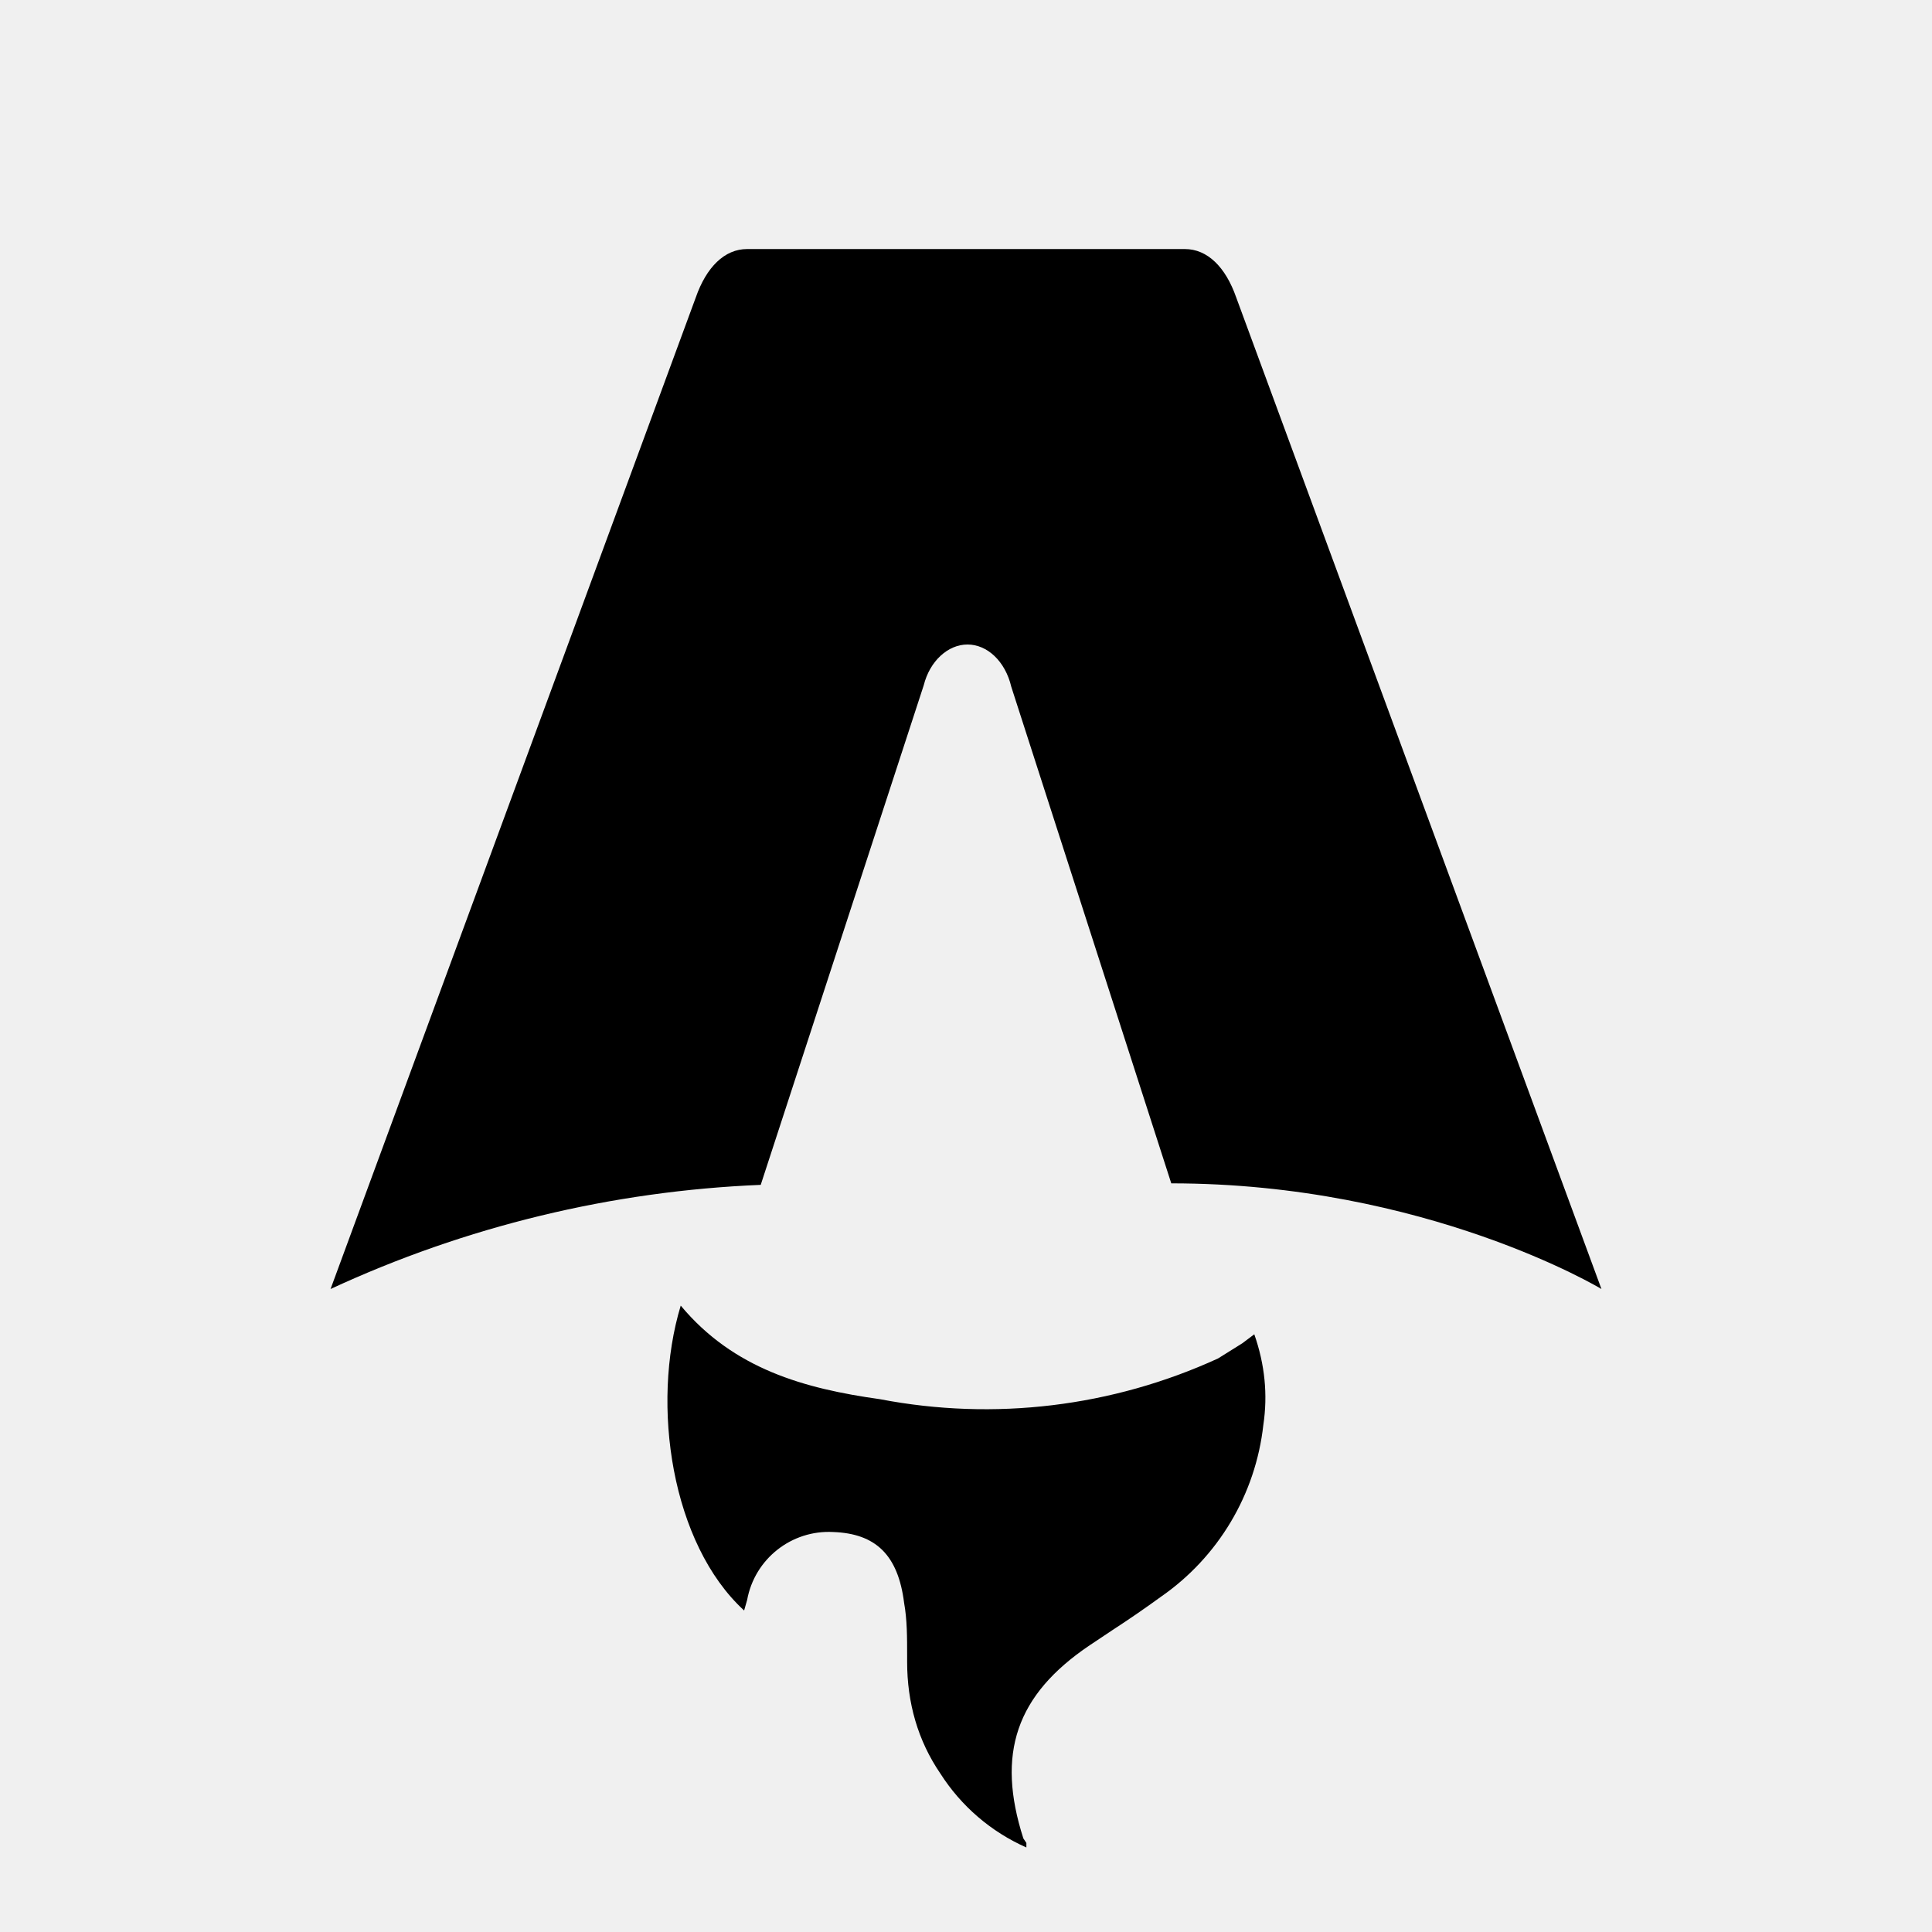
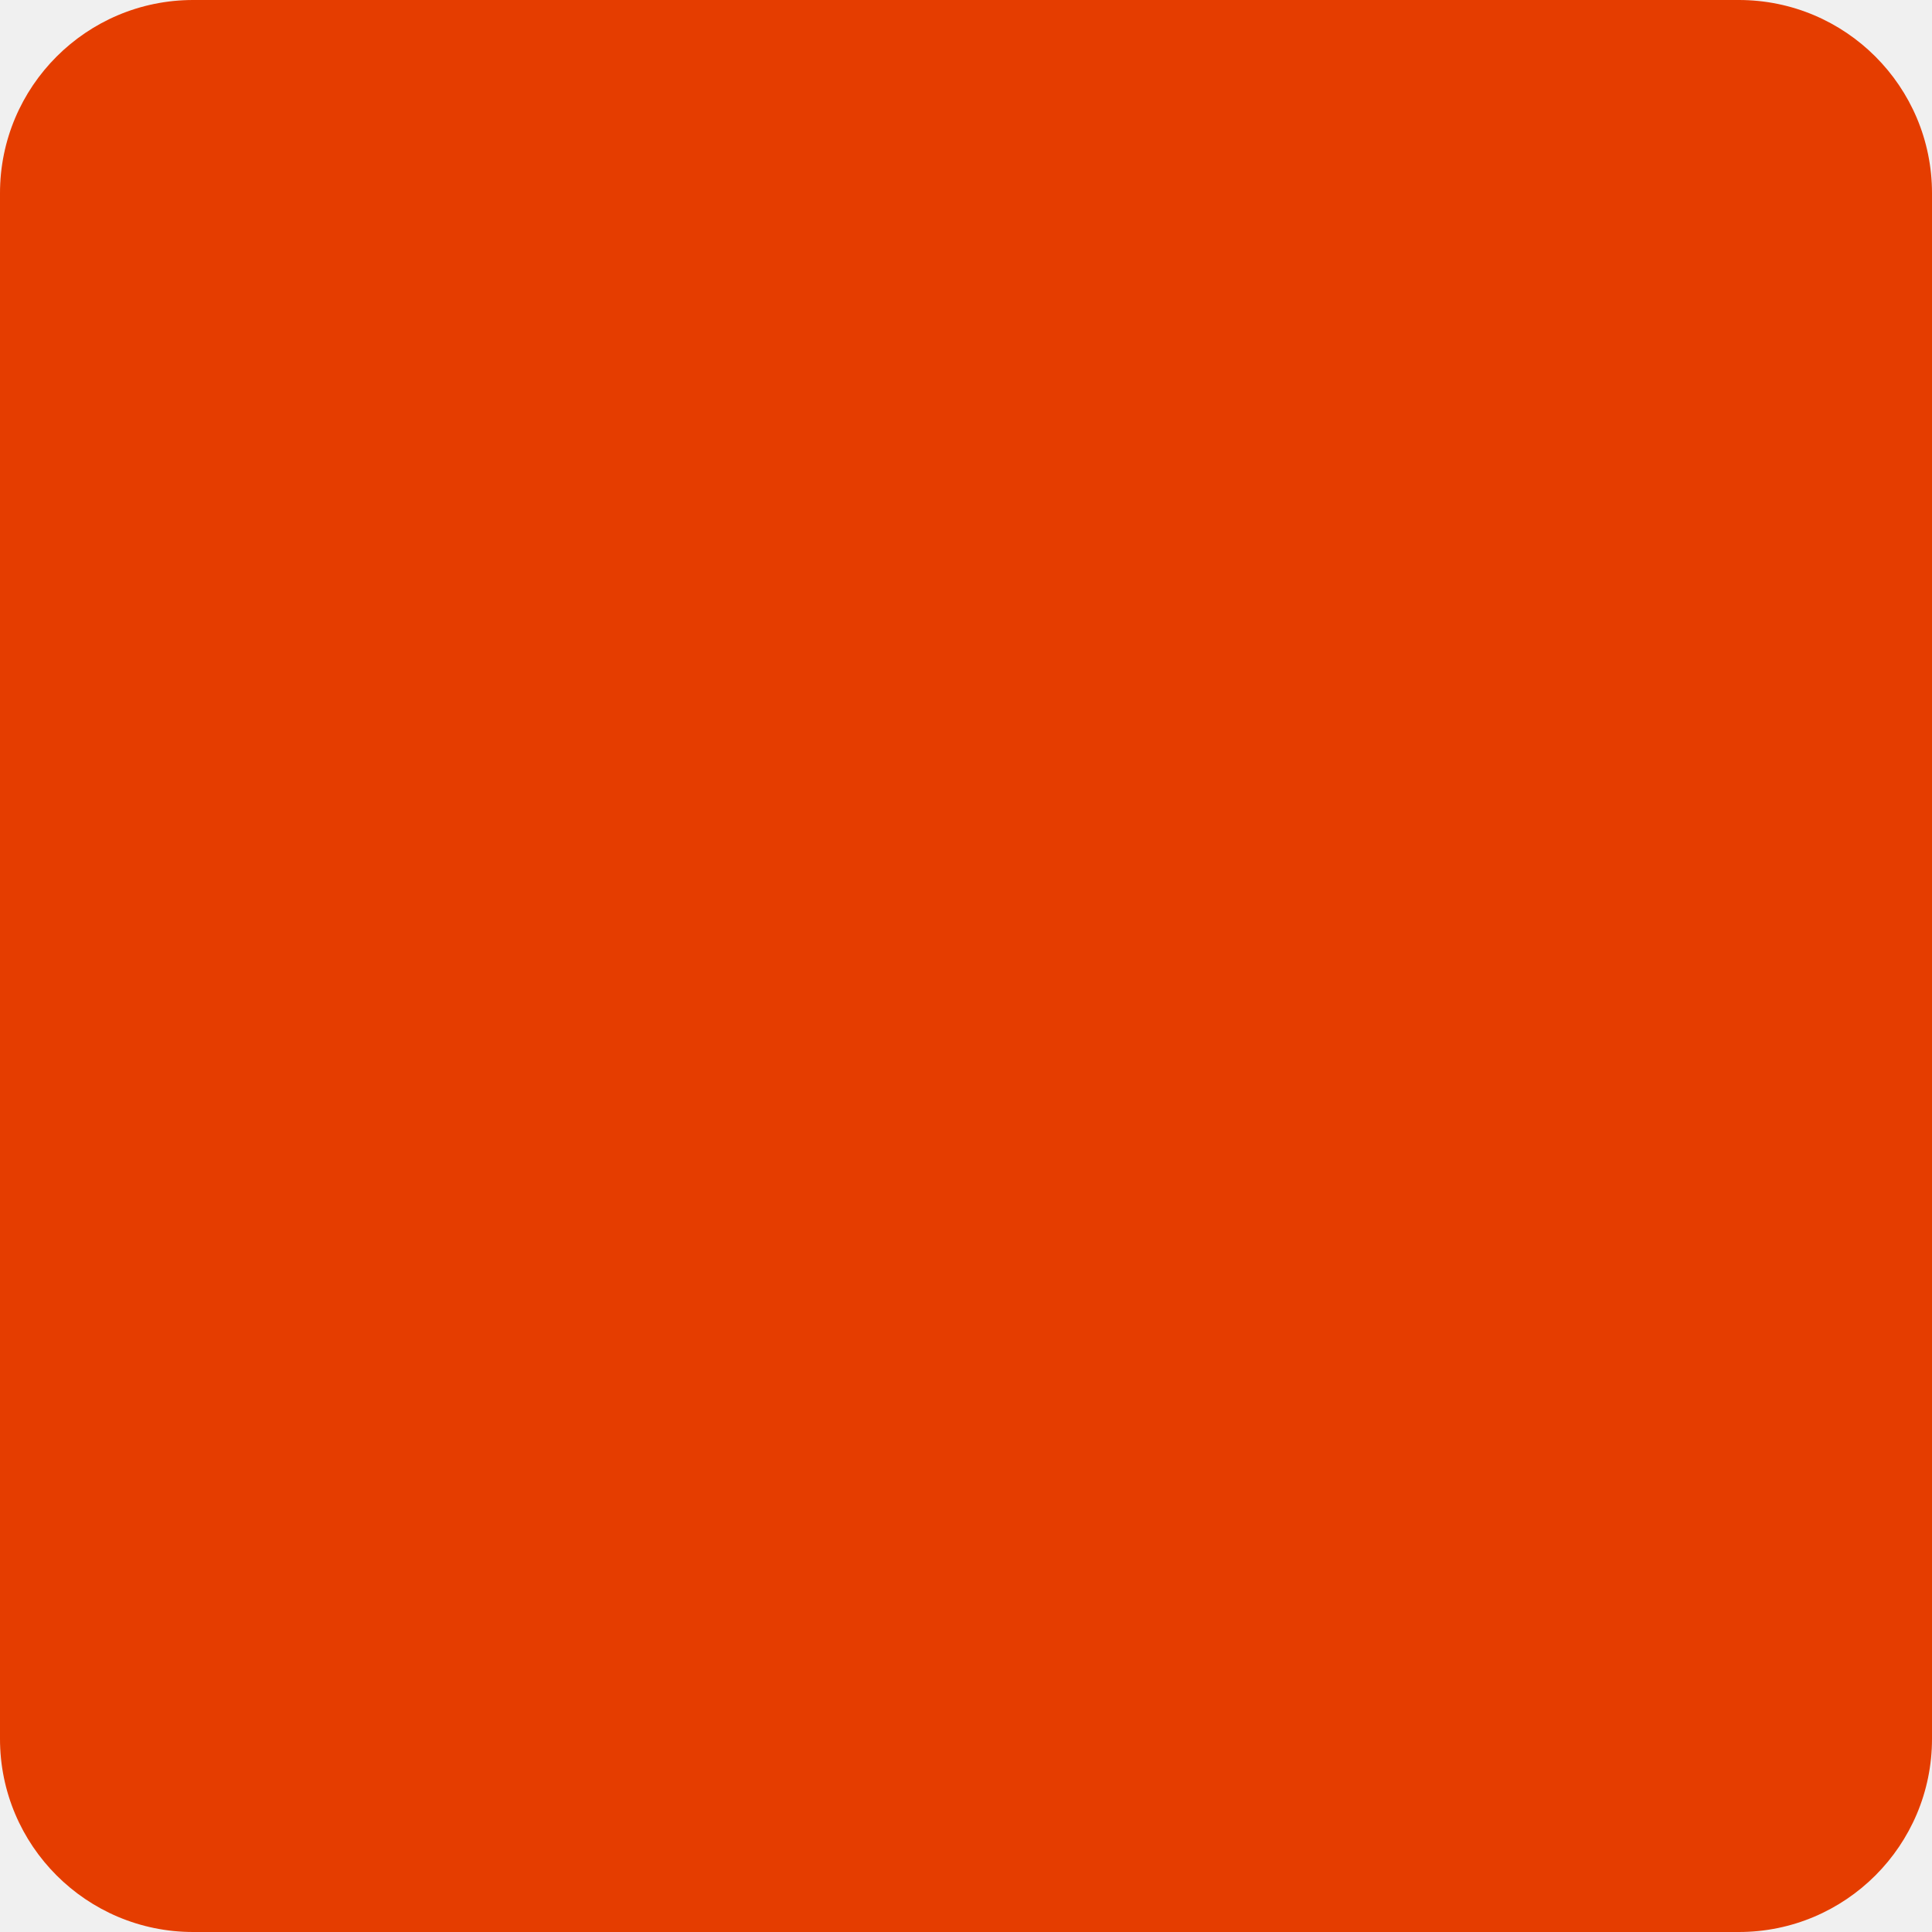
- <svg xmlns="http://www.w3.org/2000/svg" fill="none" viewBox="0 0 128 128">
-   <path d="M50.4 78.5a75.1 75.1 0 0 0-28.5 6.9l24.2-65.7c.7-2 1.9-3.2 3.4-3.2h29c1.5 0 2.7 1.2 3.4 3.2l24.2 65.7s-11.6-7-28.5-7L67 45.5c-.4-1.7-1.6-2.8-2.9-2.8-1.3 0-2.5 1.1-2.9 2.7L50.4 78.5Zm-1.1 28.2Zm-4.2-20.2c-2 6.6-.6 15.8 4.2 20.2a17.5 17.5 0 0 1 .2-.7 5.5 5.5 0 0 1 5.7-4.5c2.8.1 4.3 1.5 4.7 4.7.2 1.1.2 2.3.2 3.5v.4c0 2.7.7 5.2 2.2 7.4a13 13 0 0 0 5.7 4.9v-.3l-.2-.3c-1.8-5.6-.5-9.5 4.4-12.8l1.5-1a73 73 0 0 0 3.2-2.2 16 16 0 0 0 6.8-11.4c.3-2 .1-4-.6-6l-.8.6-1.6 1a37 37 0 0 1-22.4 2.7c-5-.7-9.7-2-13.2-6.2Z" />
-   <style>
-         path { fill: #000; }
-         @media (prefers-color-scheme: dark) {
-             path { fill: #FFF; }
-         }
-     </style>
+ <svg xmlns="http://www.w3.org/2000/svg" version="1.1" width="500" height="500">
+   <svg width="500" height="500" viewBox="0 0 500 500" fill="none">
+     <rect width="500" height="500" rx="50" fill="#E53D00" />
+   </svg>
+   <style>@media (prefers-color-scheme: light) { :root { filter: none; } }
+ @media (prefers-color-scheme: dark) { :root { filter: none; } }
+ </style>
</svg>
